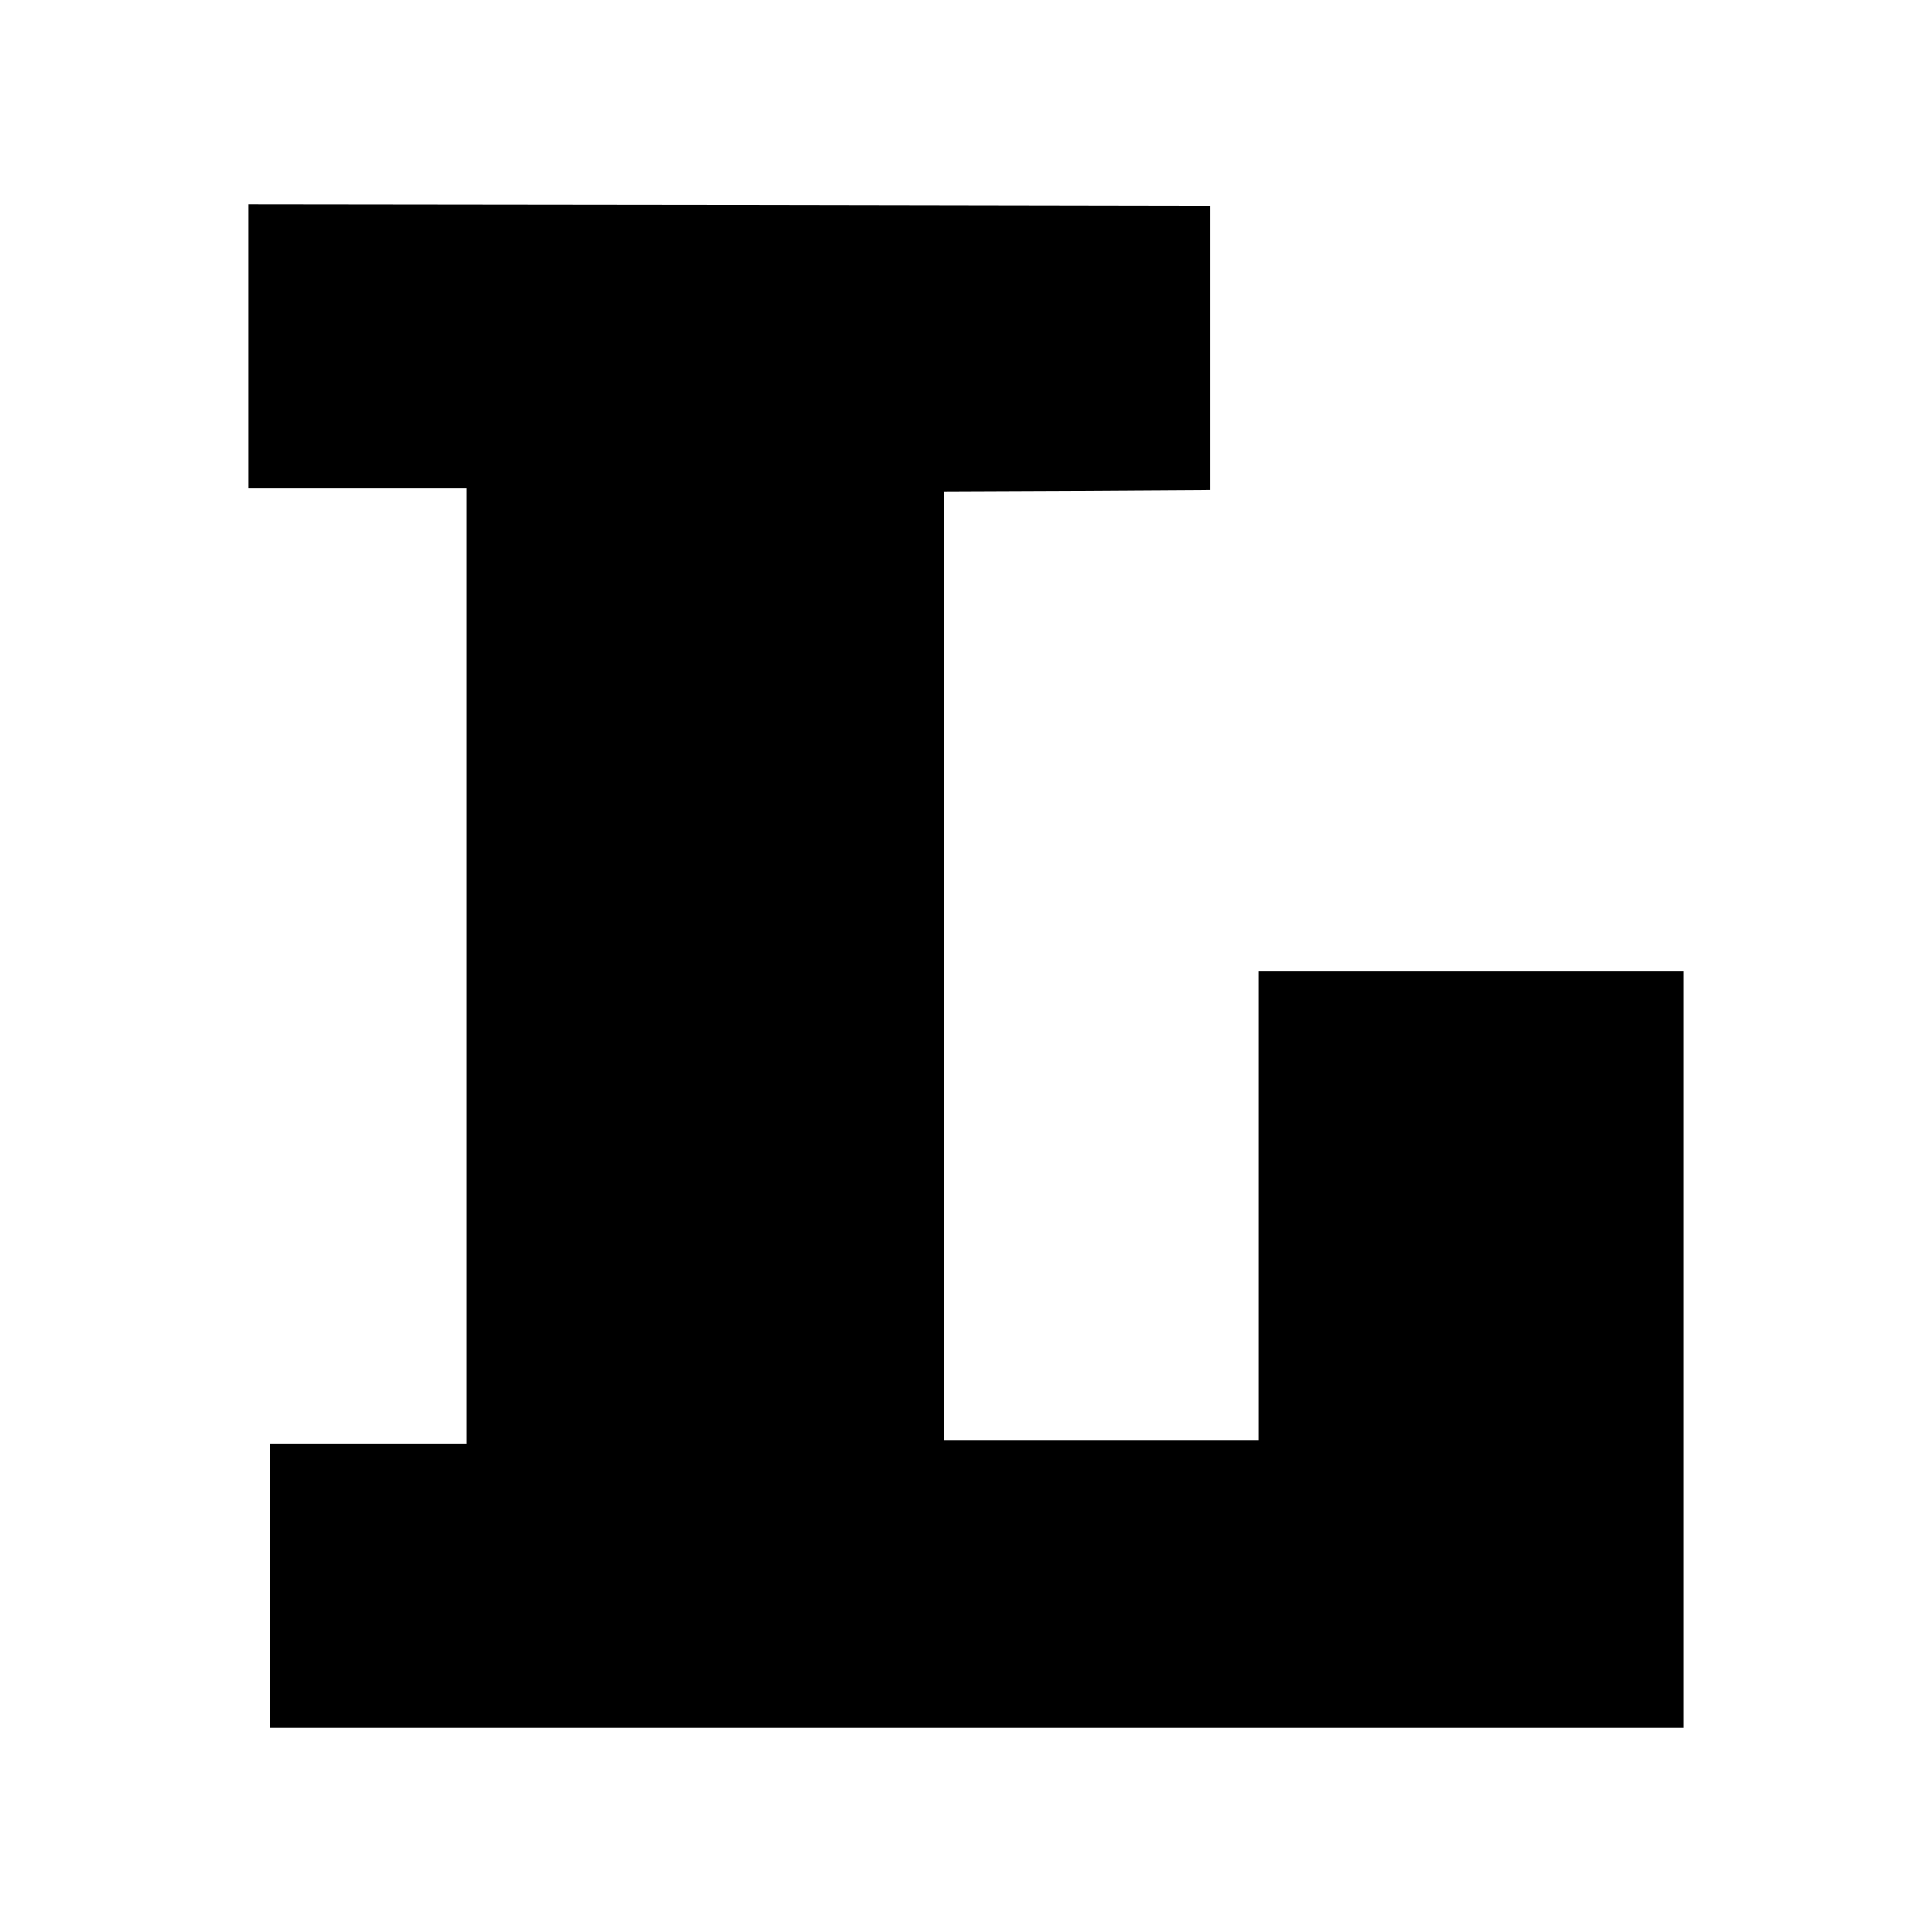
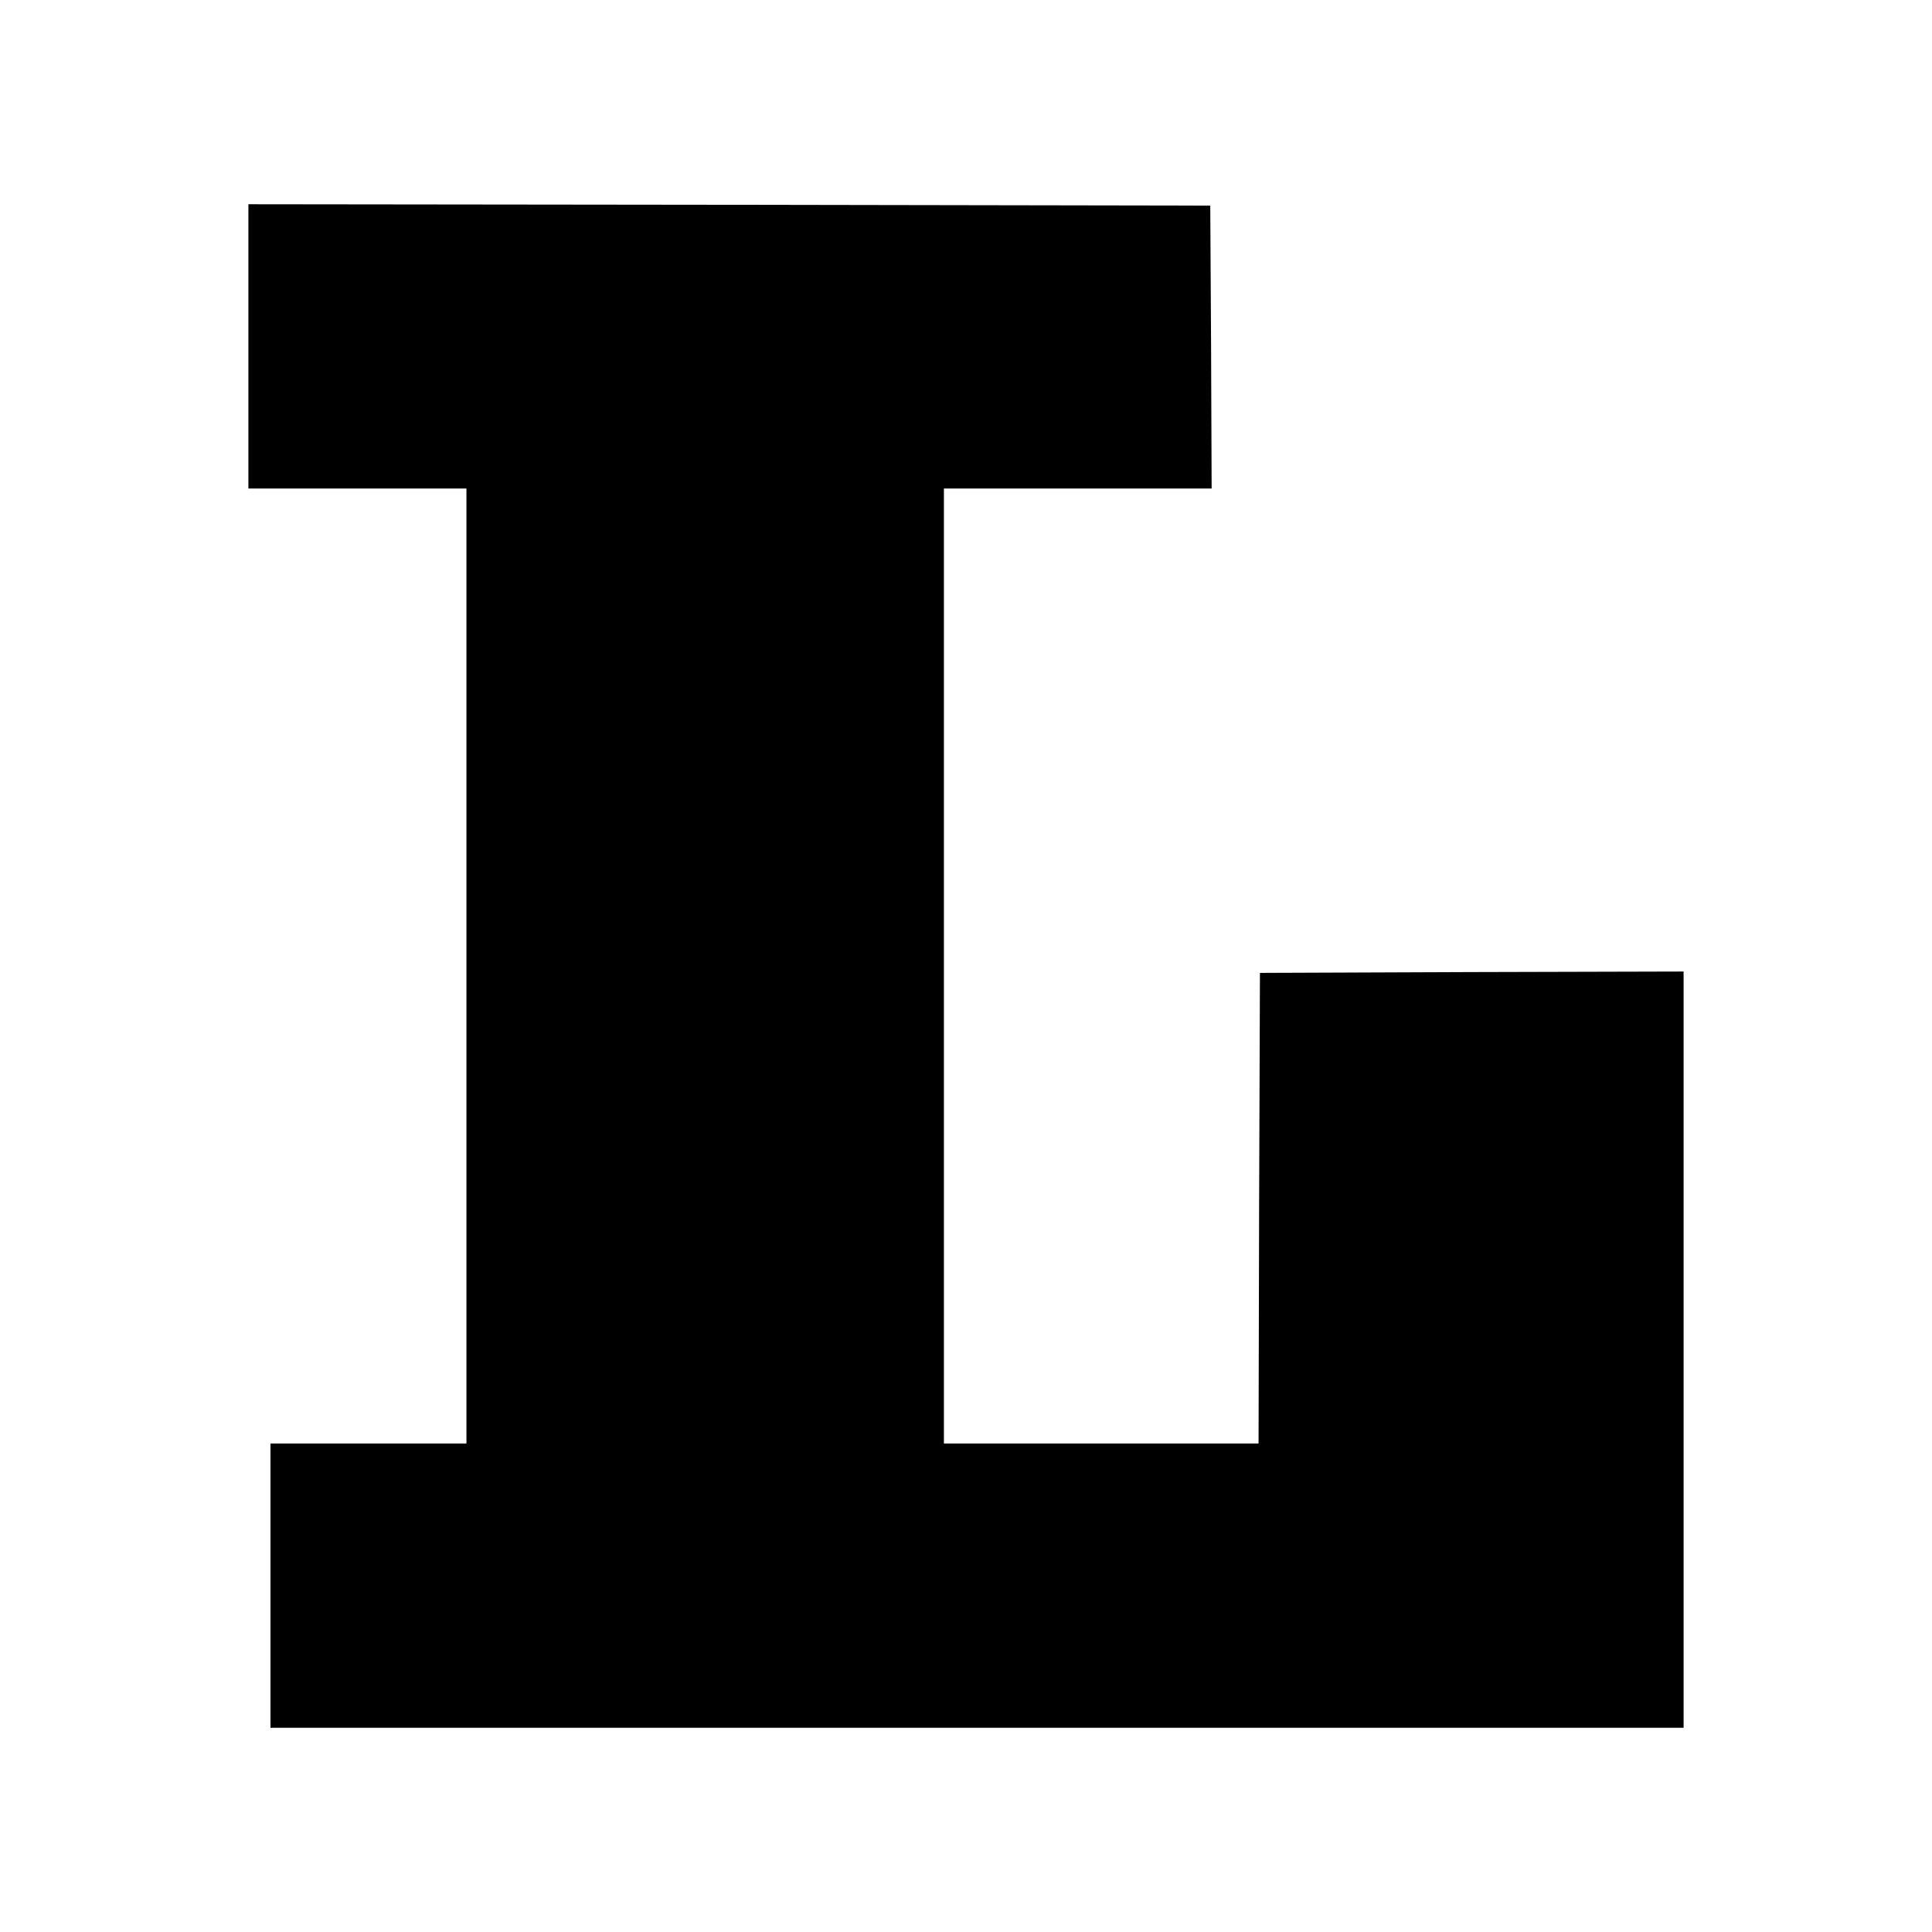
<svg xmlns="http://www.w3.org/2000/svg" version="1.0" width="700pt" height="700pt" viewBox="0 0 700 700" preserveAspectRatio="xMidYMid meet">
  <g transform="translate(0,700) scale(0.1,-0.1)" fill="#000000" stroke="none">
-     <path d="M900 5745 l0 -515 395 0 395 0 0 -1730 0 -1730 -355 0 -355 0 0 -515 0 -515 2560 0 2560 0 0 1370 0 1370 -770 0 -770 0 0 -850 0 -850 -570 0 -570 0 0 1720 0 1720 483 2 482 3 0 515 0 515 -1742 3 -1743 2 0 -515z" />
+     <path d="M900 5745 l0 -515 395 0 395 0 0 -1730 0 -1730 -355 0 -355 0 0 -515 0 -515 2560 0 2560 0 0 1370 0 1370 -767 -2 -768 -3 -3 -852 -2 -853 -570 0 -570 0 0 1730 0 1730 485 0 485 0 -2 513 -3 512 -1742 3 -1743 2 0 -515z" />
  </g>
</svg>
